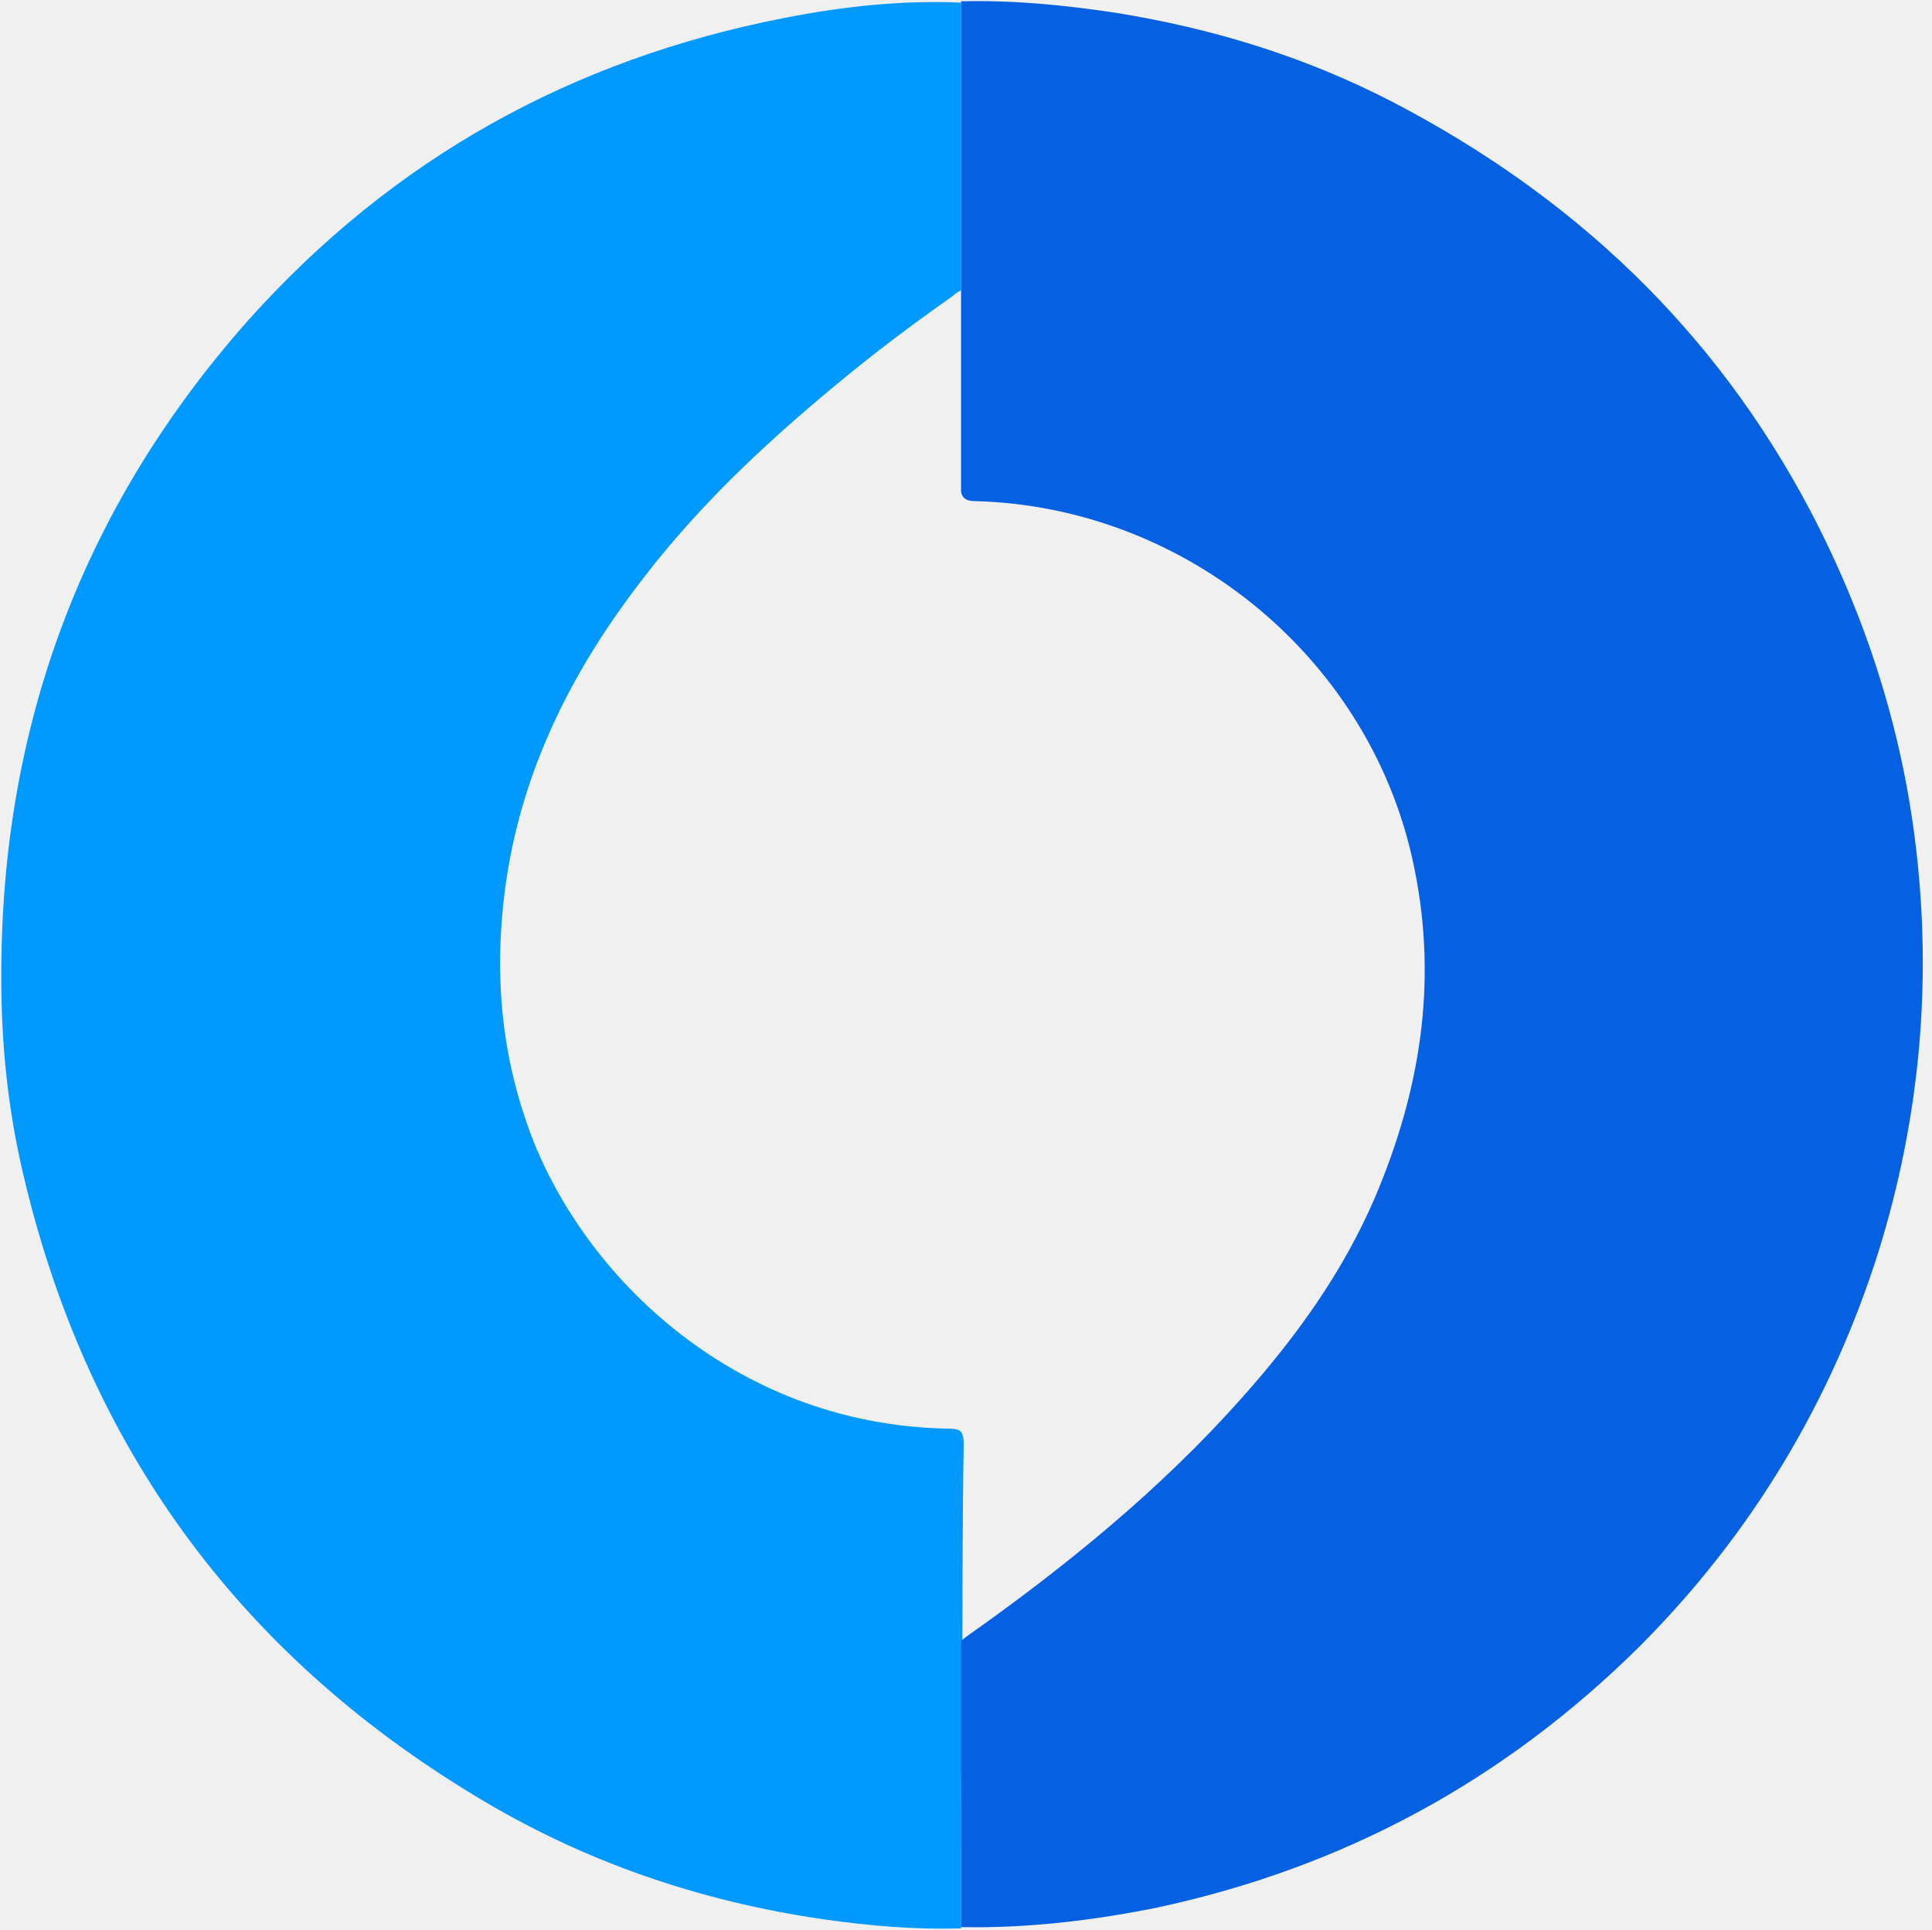
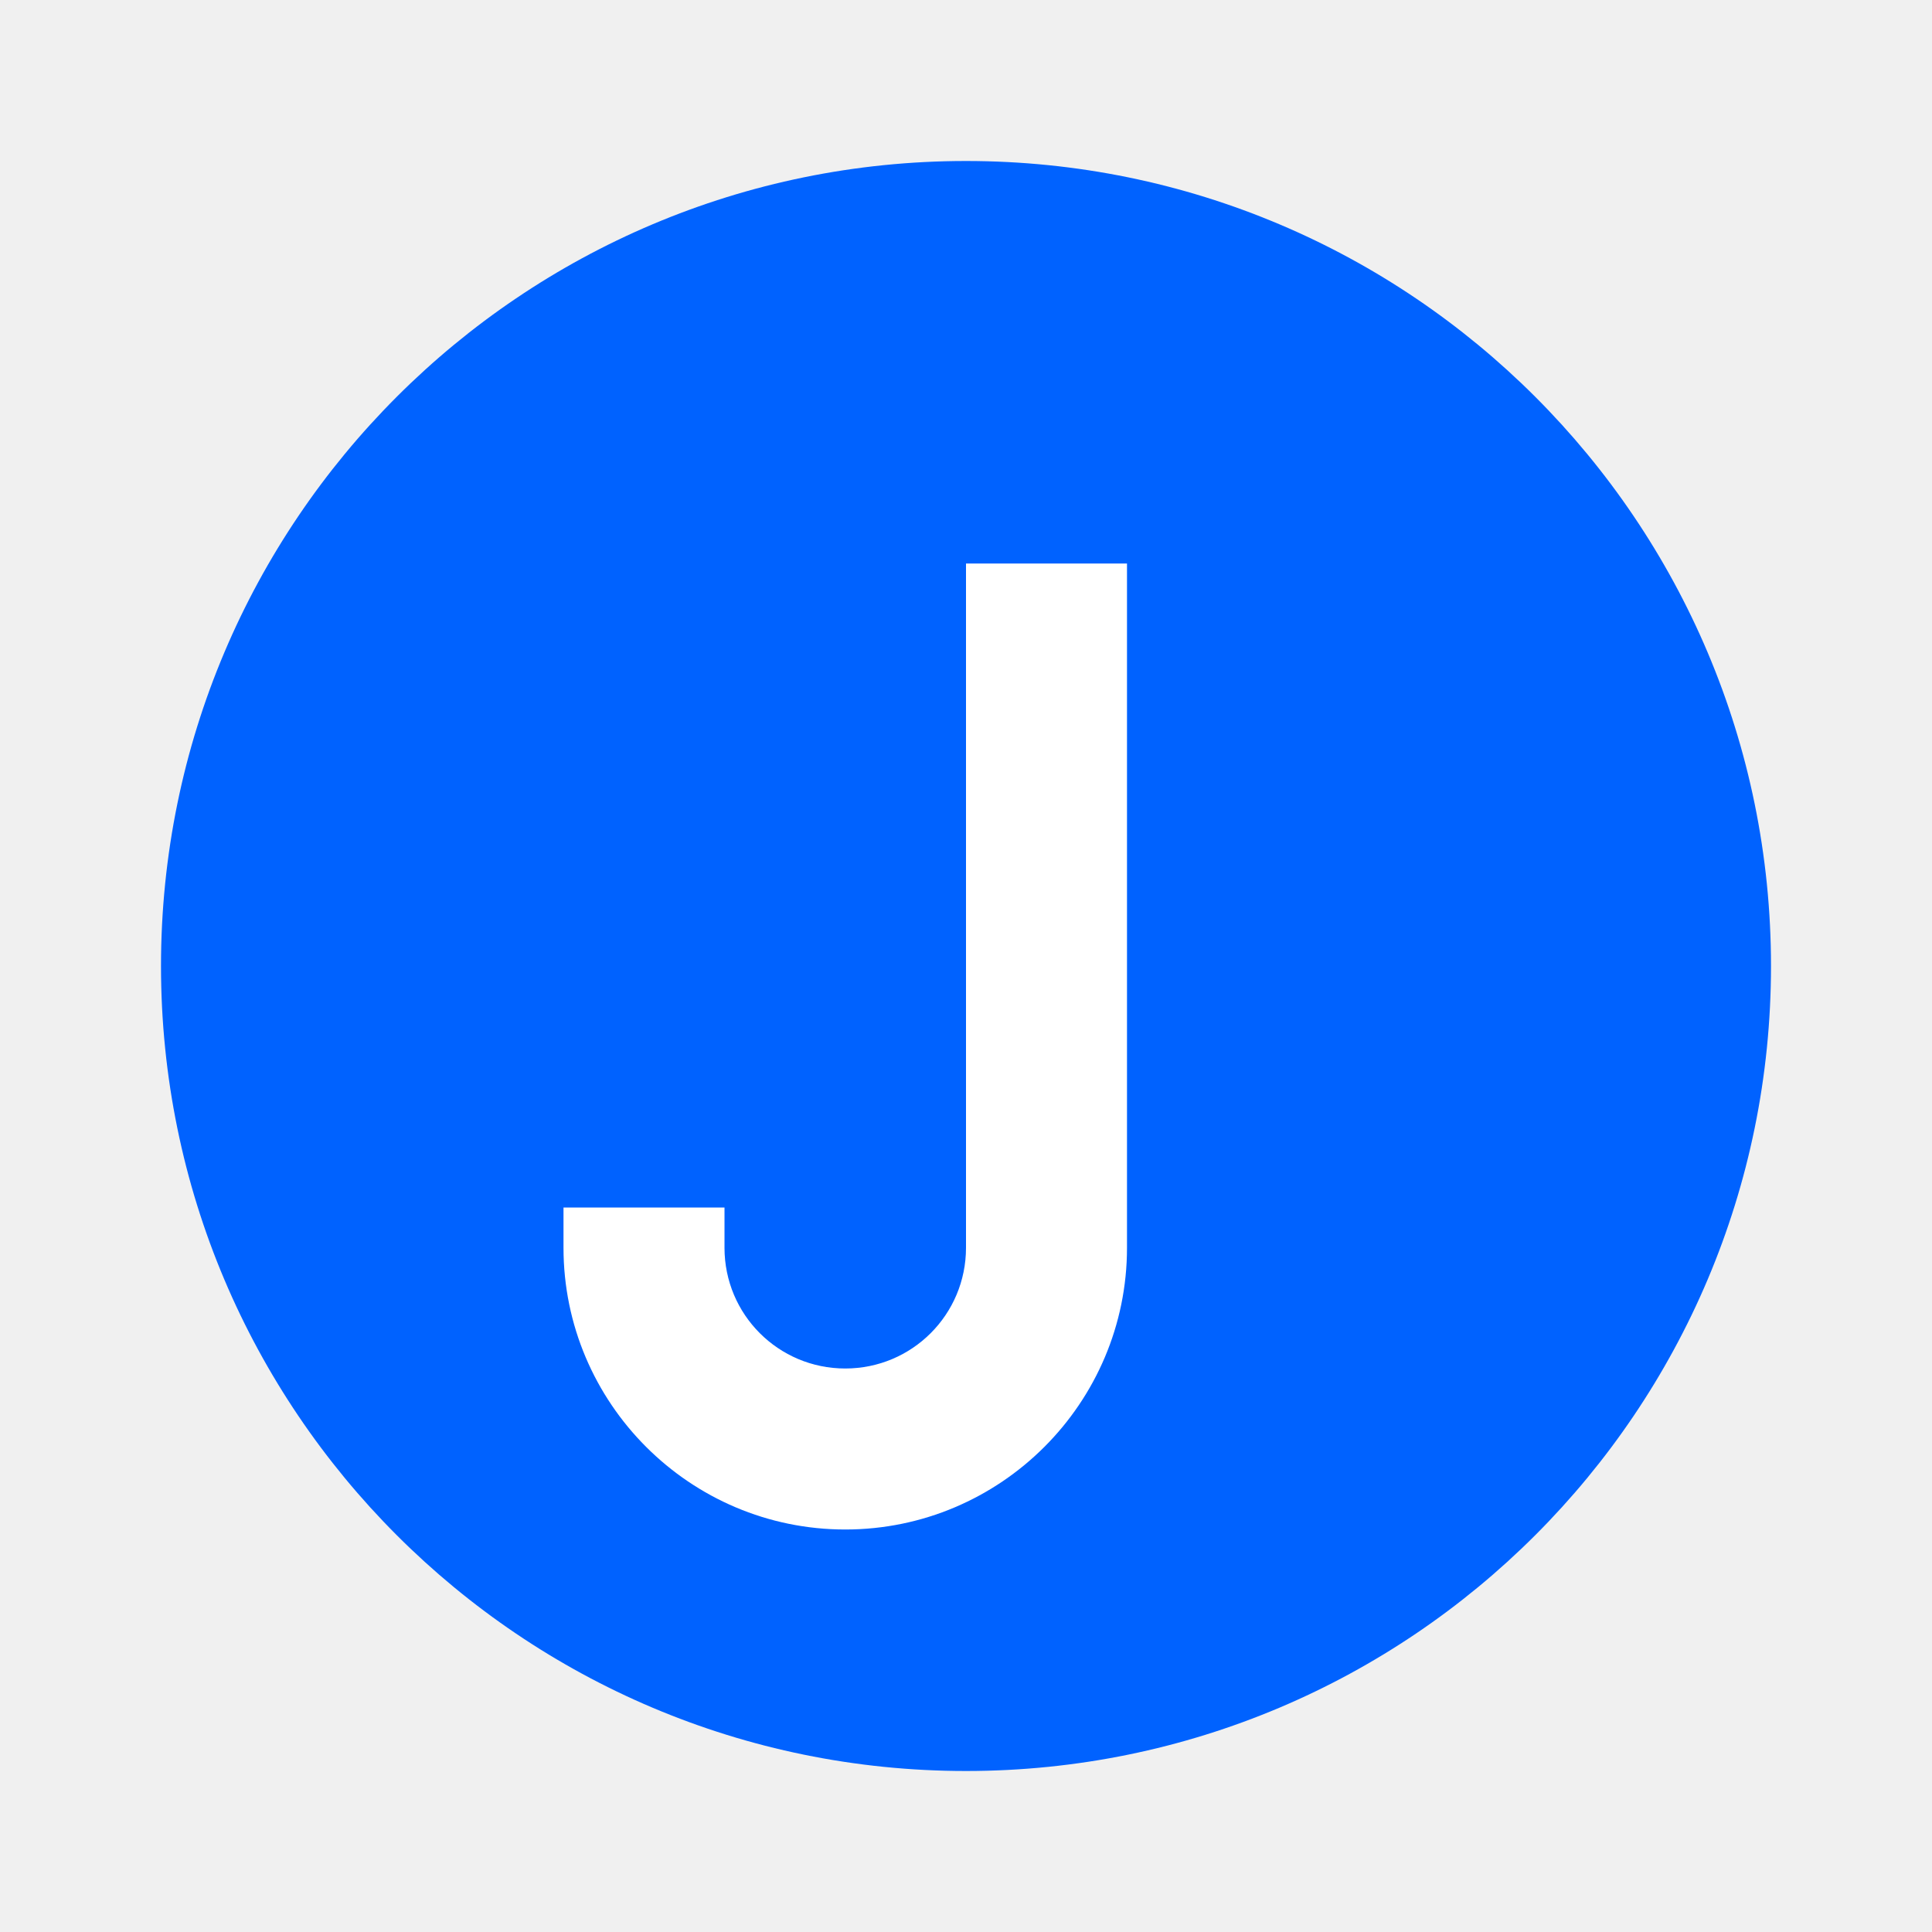
- <svg xmlns="http://www.w3.org/2000/svg" viewBox="0 0 11.73 11.72">
-   <path fill="#0099ff" fill-rule="evenodd" d="M 5.835 11.711 C 5.555 11.719 5.283 11.696 5.003 11.656 C 4.248 11.547 3.540 11.305 2.886 10.907 C 1.439 10.034 0.513 8.762 0.132 7.092 C 0.047 6.718 0.008 6.335 0.008 5.953 C 0.000 4.424 0.498 3.082 1.509 1.943 C 2.389 0.960 3.478 0.359 4.762 0.109 C 5.119 0.039 5.477 0.000 5.835 0.016 C 5.835 0.601 5.835 1.178 5.835 1.763 C 5.820 1.771 5.804 1.779 5.788 1.795 C 5.578 1.943 5.368 2.099 5.166 2.263 C 4.707 2.637 4.271 3.035 3.906 3.511 C 3.416 4.143 3.089 4.837 3.042 5.657 C 3.019 6.047 3.065 6.429 3.190 6.796 C 3.493 7.709 4.435 8.653 5.757 8.676 C 5.835 8.676 5.851 8.692 5.851 8.777 C 5.843 9.175 5.843 9.971 5.843 9.971 C 5.843 9.971 5.843 10.018 5.843 10.041 C 5.835 10.595 5.835 11.149 5.835 11.711 Z" />
-   <path fill="#0560e2" fill-rule="evenodd" d="M 5.835 1.755 C 5.835 1.755 5.835 0.593 5.835 0.008 C 6.154 0.000 6.465 0.031 6.776 0.078 C 7.360 0.172 7.920 0.343 8.449 0.616 C 9.546 1.186 10.410 1.997 10.993 3.105 C 11.328 3.745 11.546 4.424 11.631 5.134 C 11.732 5.969 11.655 6.796 11.406 7.599 C 11.118 8.512 10.635 9.316 9.958 9.995 C 9.134 10.814 8.154 11.344 7.018 11.586 C 6.629 11.664 6.232 11.711 5.835 11.703 C 5.835 11.142 5.835 10.588 5.835 10.026 C 5.835 10.002 5.835 9.963 5.835 9.963 C 5.835 9.963 5.858 9.948 5.866 9.940 C 6.473 9.511 7.049 9.043 7.547 8.481 C 7.873 8.114 8.154 7.724 8.348 7.272 C 8.620 6.632 8.729 5.976 8.589 5.282 C 8.340 4.018 7.212 3.074 5.913 3.043 C 5.827 3.043 5.835 2.973 5.835 2.973 L 5.835 1.755 Z" />
+ <svg xmlns="http://www.w3.org/2000/svg" viewBox="0 0 24 24">
+   <circle cx="12" cy="12" r="10" fill="#0062FF" />
+   <path fill="#FFFFFF" d="M14 7h-2v8.5c0 .83-.67 1.5-1.5 1.5S9 16.33 9 15.5v-.5H7v.5C7 17.43 8.57 19 10.5 19s3.5-1.57 3.5-3.5V7z" />
</svg>
